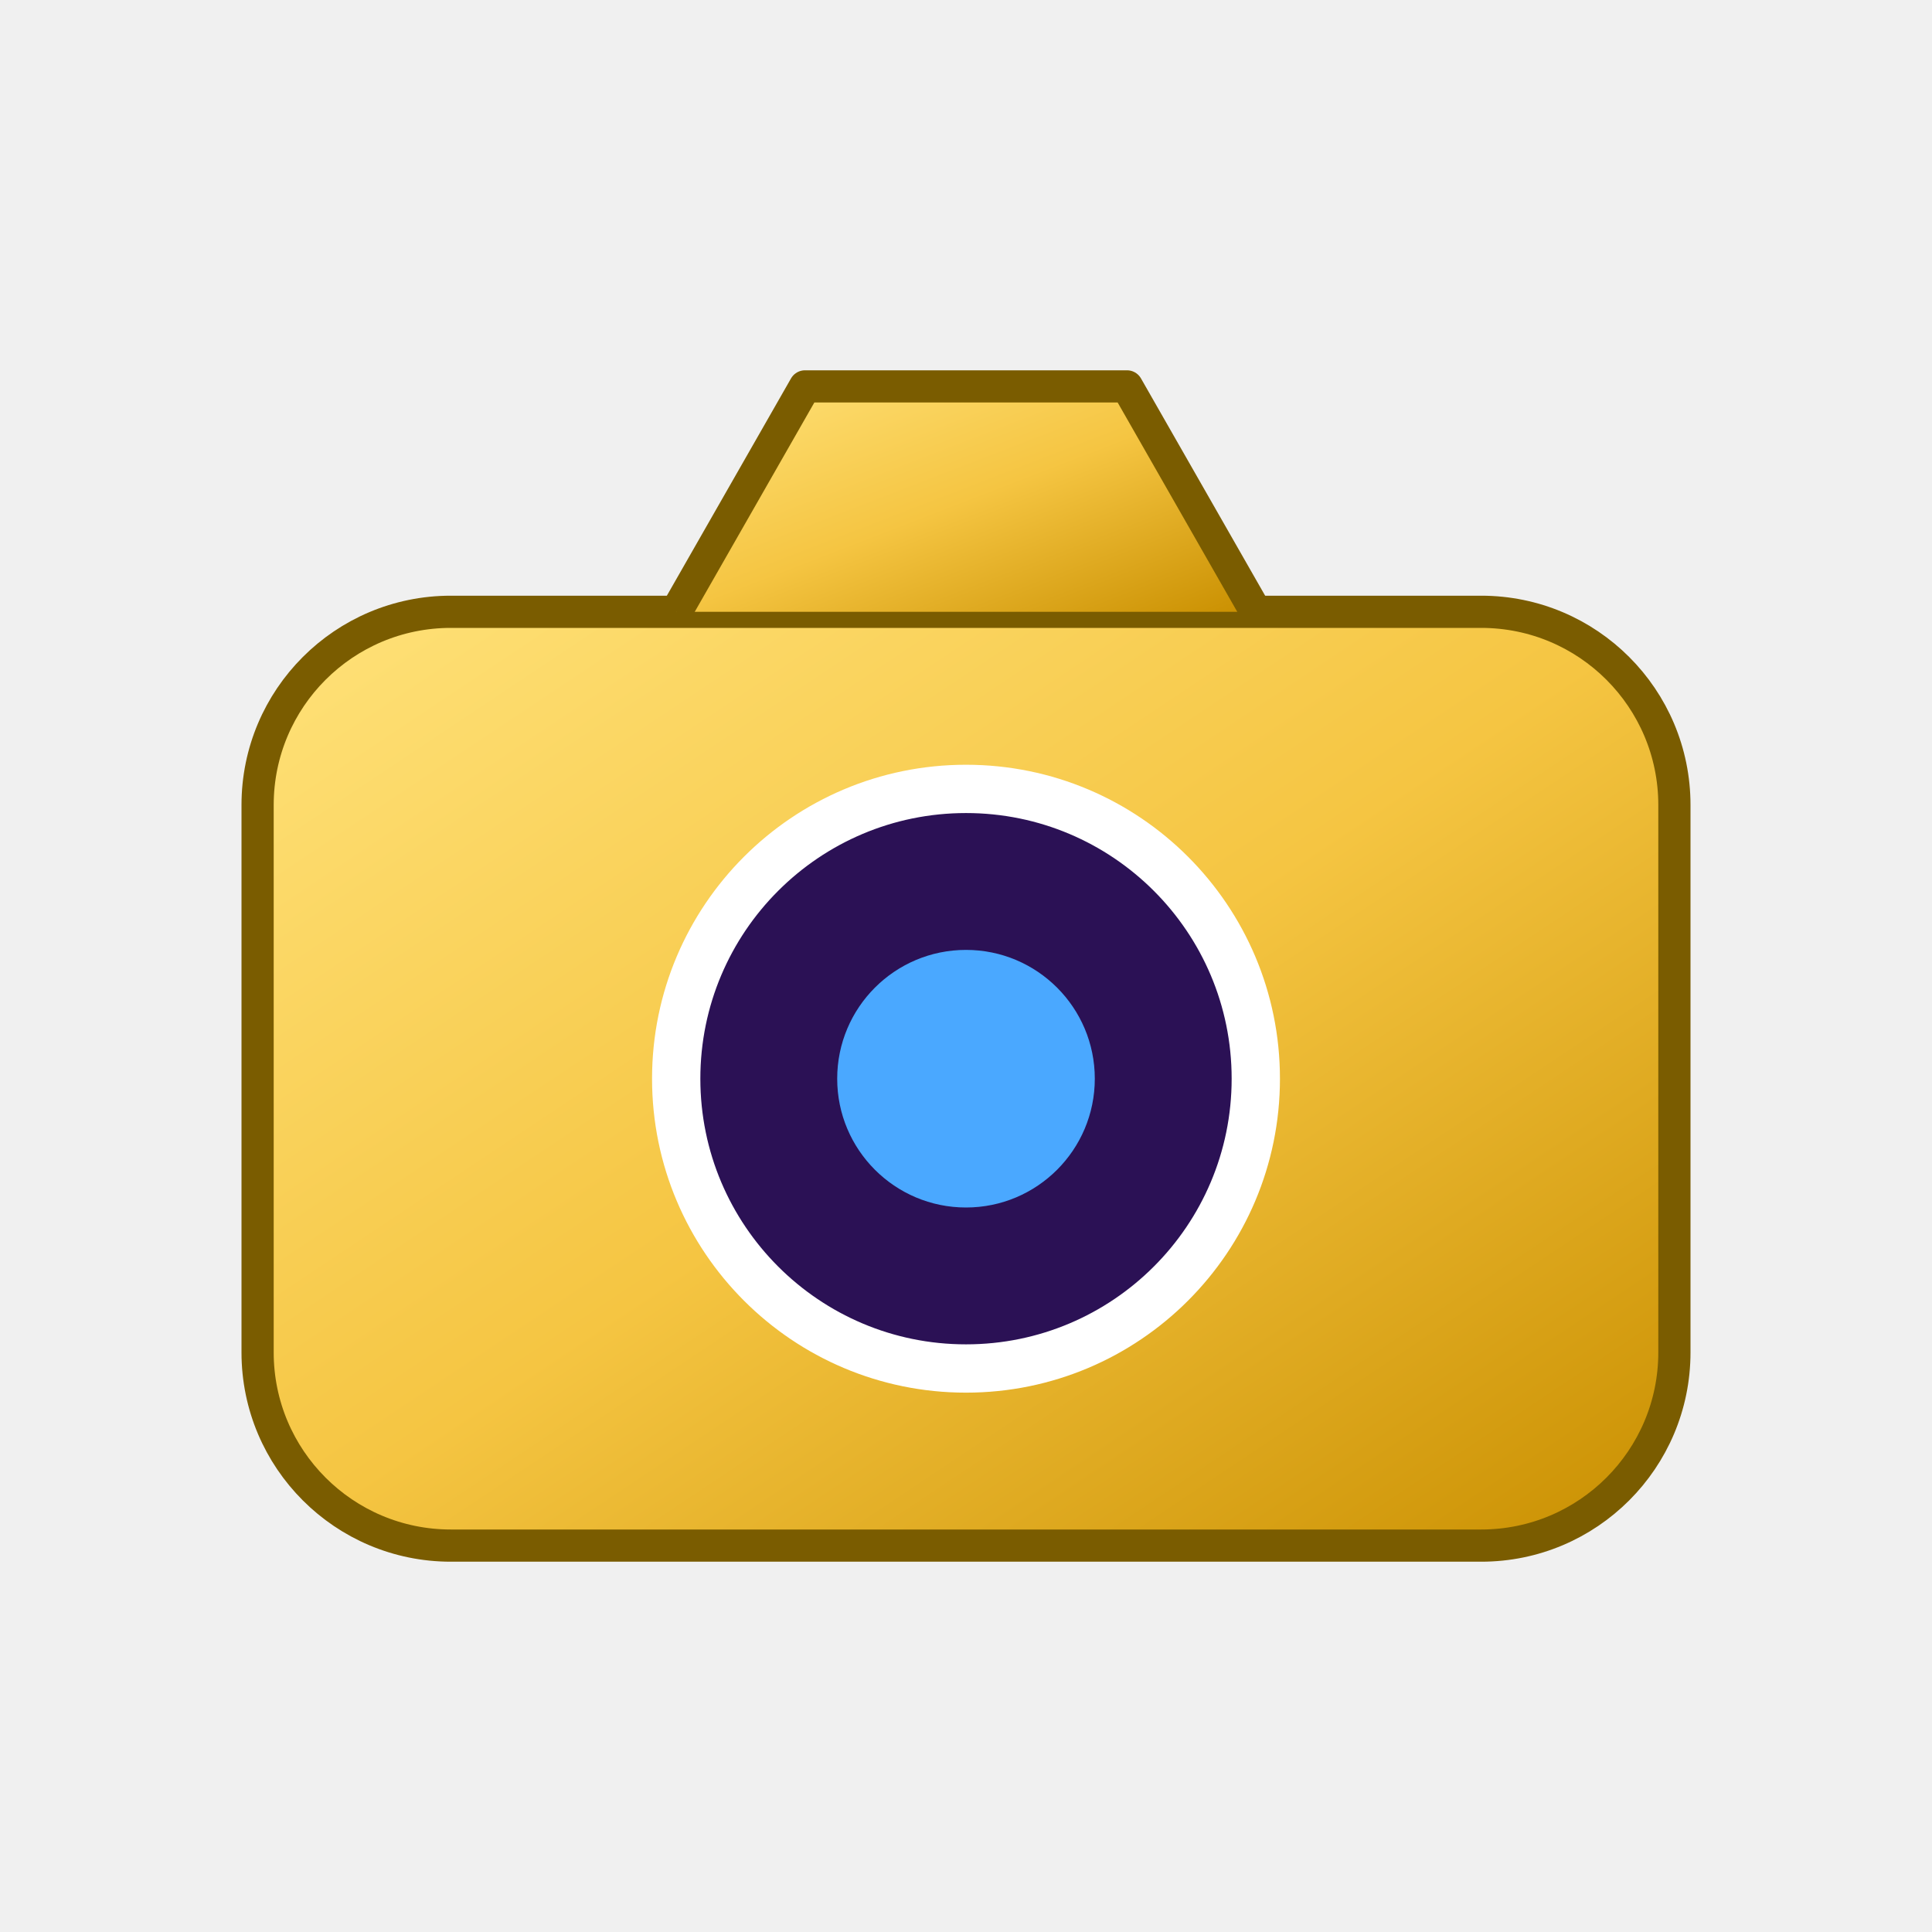
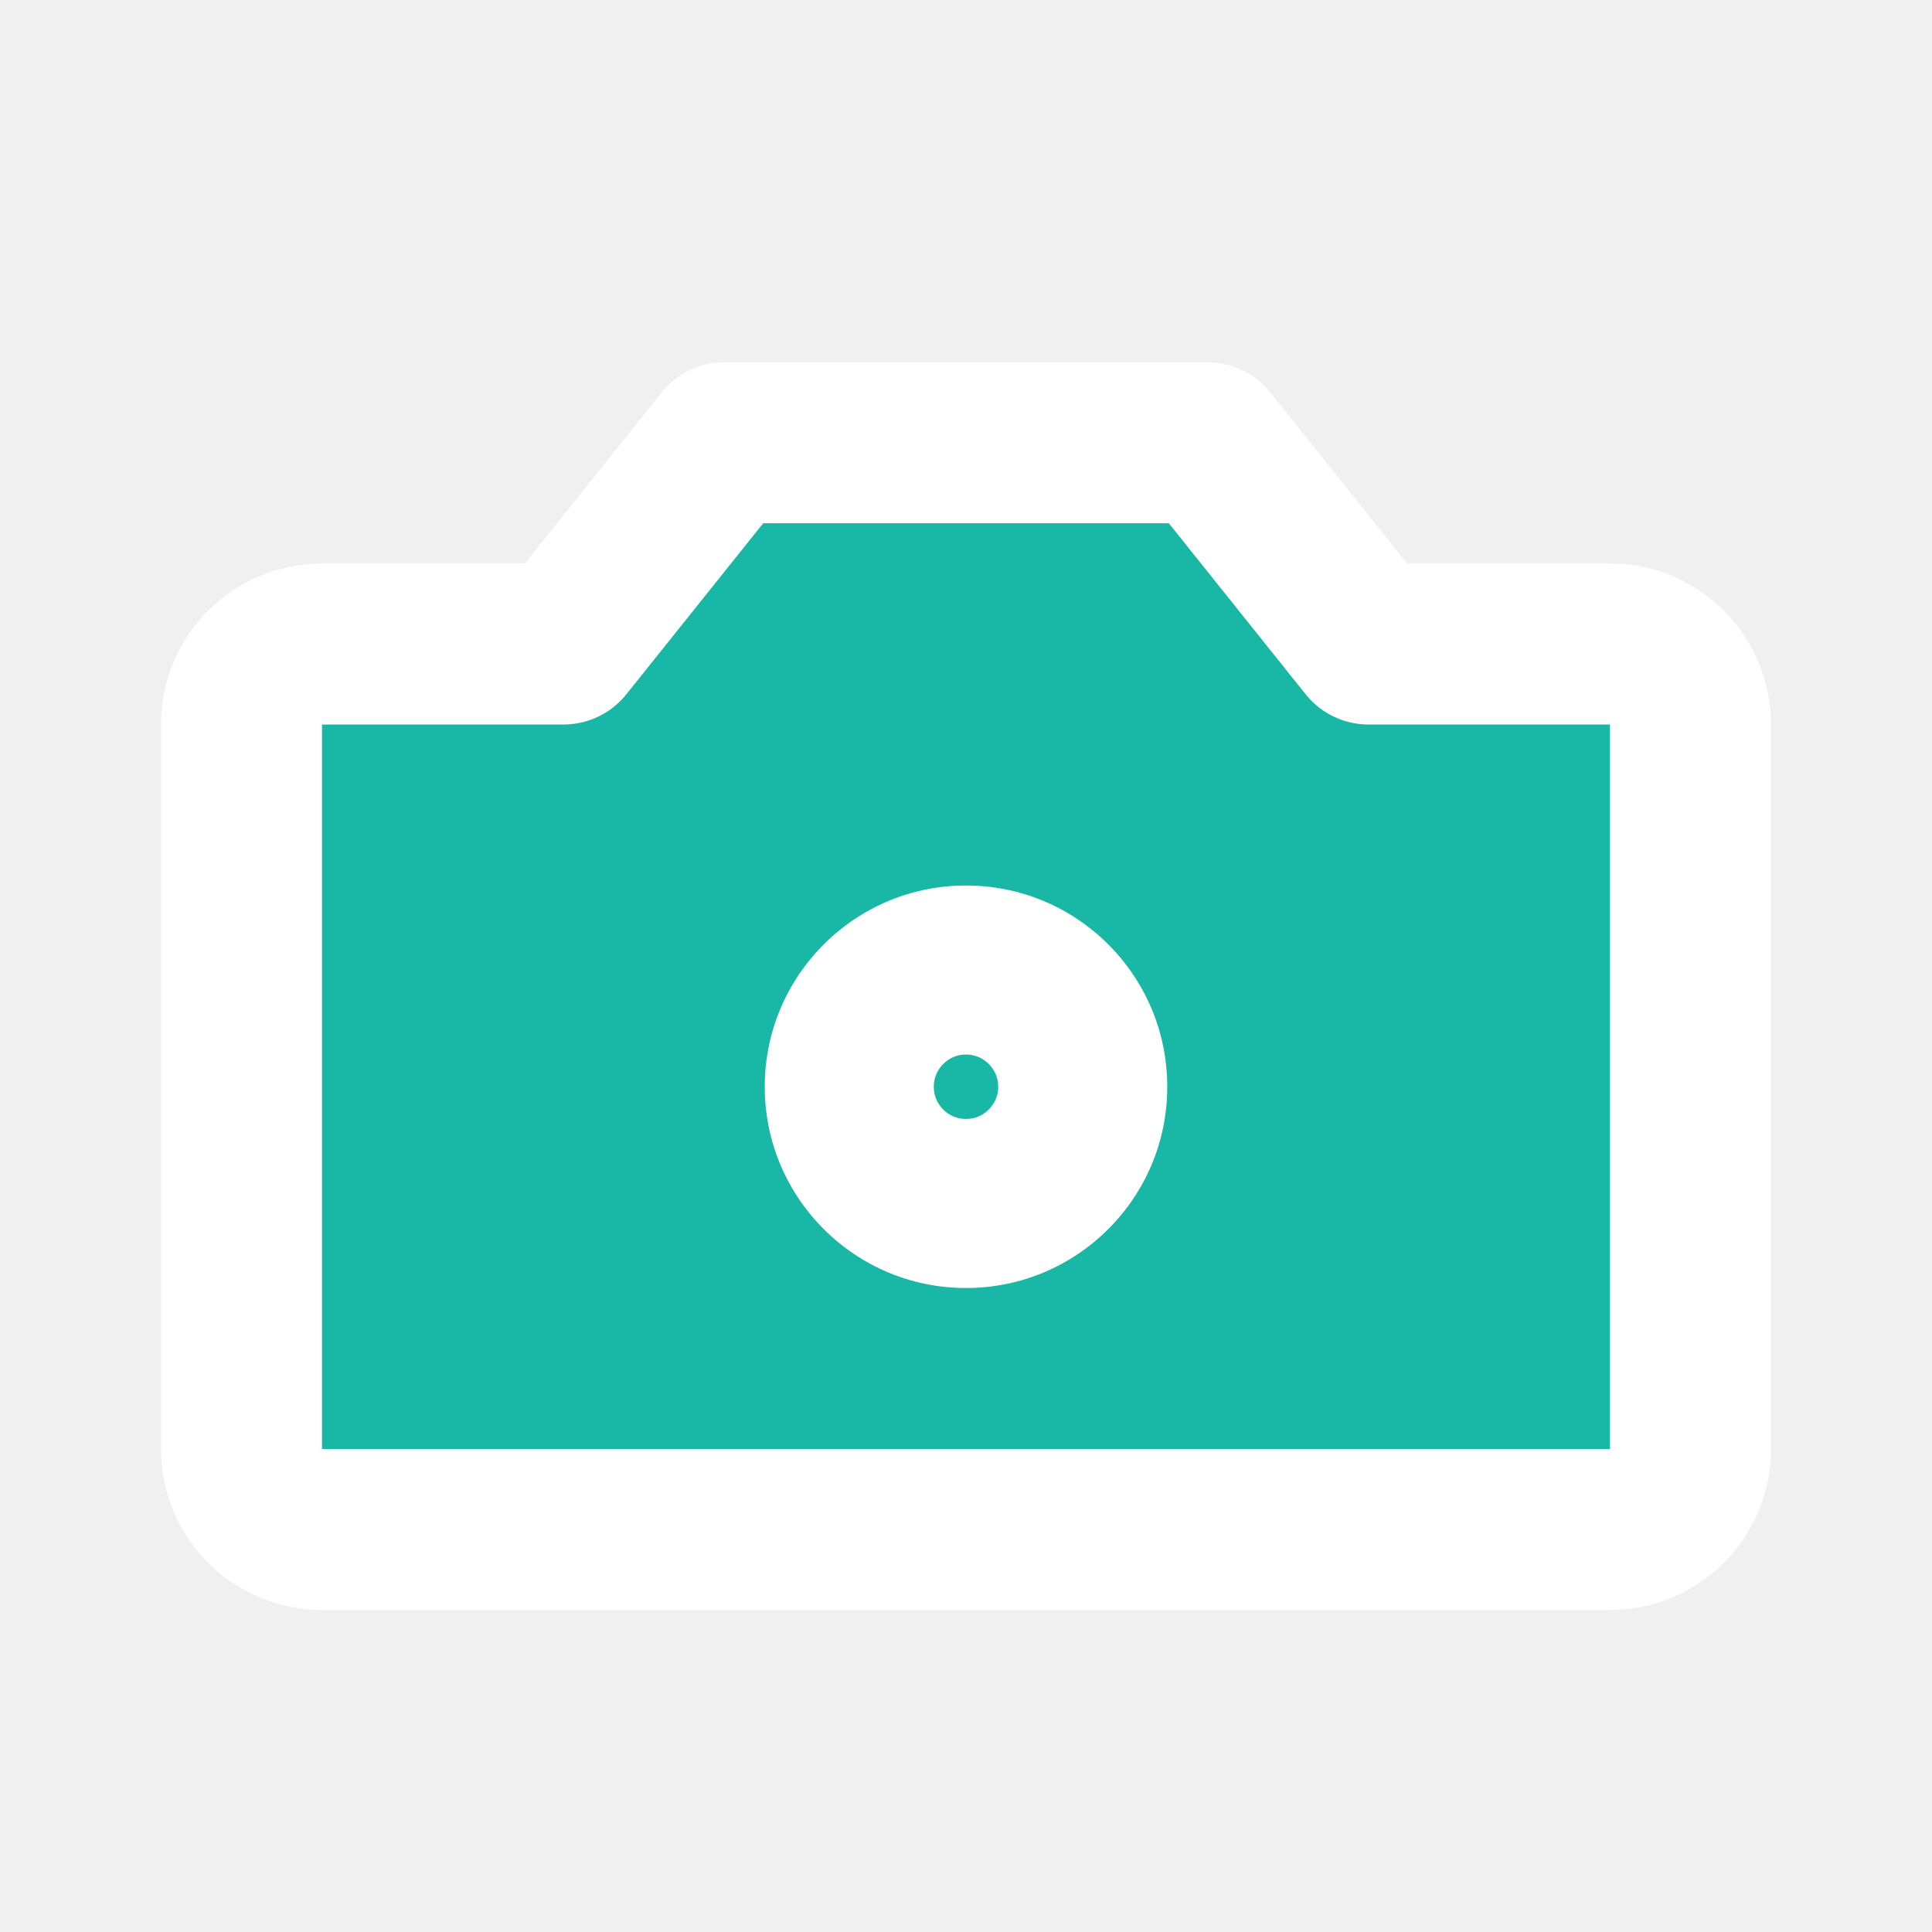
- <svg xmlns="http://www.w3.org/2000/svg" viewBox="0 0 120 120">
-   <defs>
-     <linearGradient id="g" x1="0" y1="0" x2="1" y2="1">
-       <stop offset="0" stop-color="#ffe27a" />
-       <stop offset=".5" stop-color="#f5c542" />
-       <stop offset="1" stop-color="#c98f00" />
-     </linearGradient>
-     <linearGradient id="t" x1="0" y1="0" x2="1" y2="1">
-       <stop offset="0" stop-color="#5ff2e3" />
-       <stop offset="1" stop-color="#00a99d" />
-     </linearGradient>
-   </defs>
-   <rect x="16" y="38" width="88" height="58" rx="12" fill="url(#g)" stroke="#7a5c00" stroke-width="2" />
-   <circle cx="60" cy="67" r="18" fill="#2b1155" stroke="#fff" stroke-width="3" />
-   <circle cx="60" cy="67" r="8" fill="#4aa8ff" />
-   <path d="M42 38 L50 24 L70 24 L78 38" fill="url(#g)" stroke="#7a5c00" stroke-width="2" stroke-linejoin="round" />
+ <svg xmlns="http://www.w3.org/2000/svg" viewBox="0 0 24 24" width="24" height="24" fill="none" stroke="#ffffff" stroke-width="2" stroke-linecap="round" stroke-linejoin="round">
+   <path d="M4 8h3l2-2.5h6L17 8h3a1 1 0 0 1 1 1v9a1 1 0 0 1-1 1H4a1 1 0 0 1-1-1V9a1 1 0 0 1 1-1z" fill="#19b8a6" stroke="#ffffff" />
+   <circle cx="12" cy="13.5" r="3.5" fill="#ffffff" stroke="#19b8a6" />
+   <circle cx="12" cy="13.5" r="1.4" fill="#19b8a6" />
</svg>
